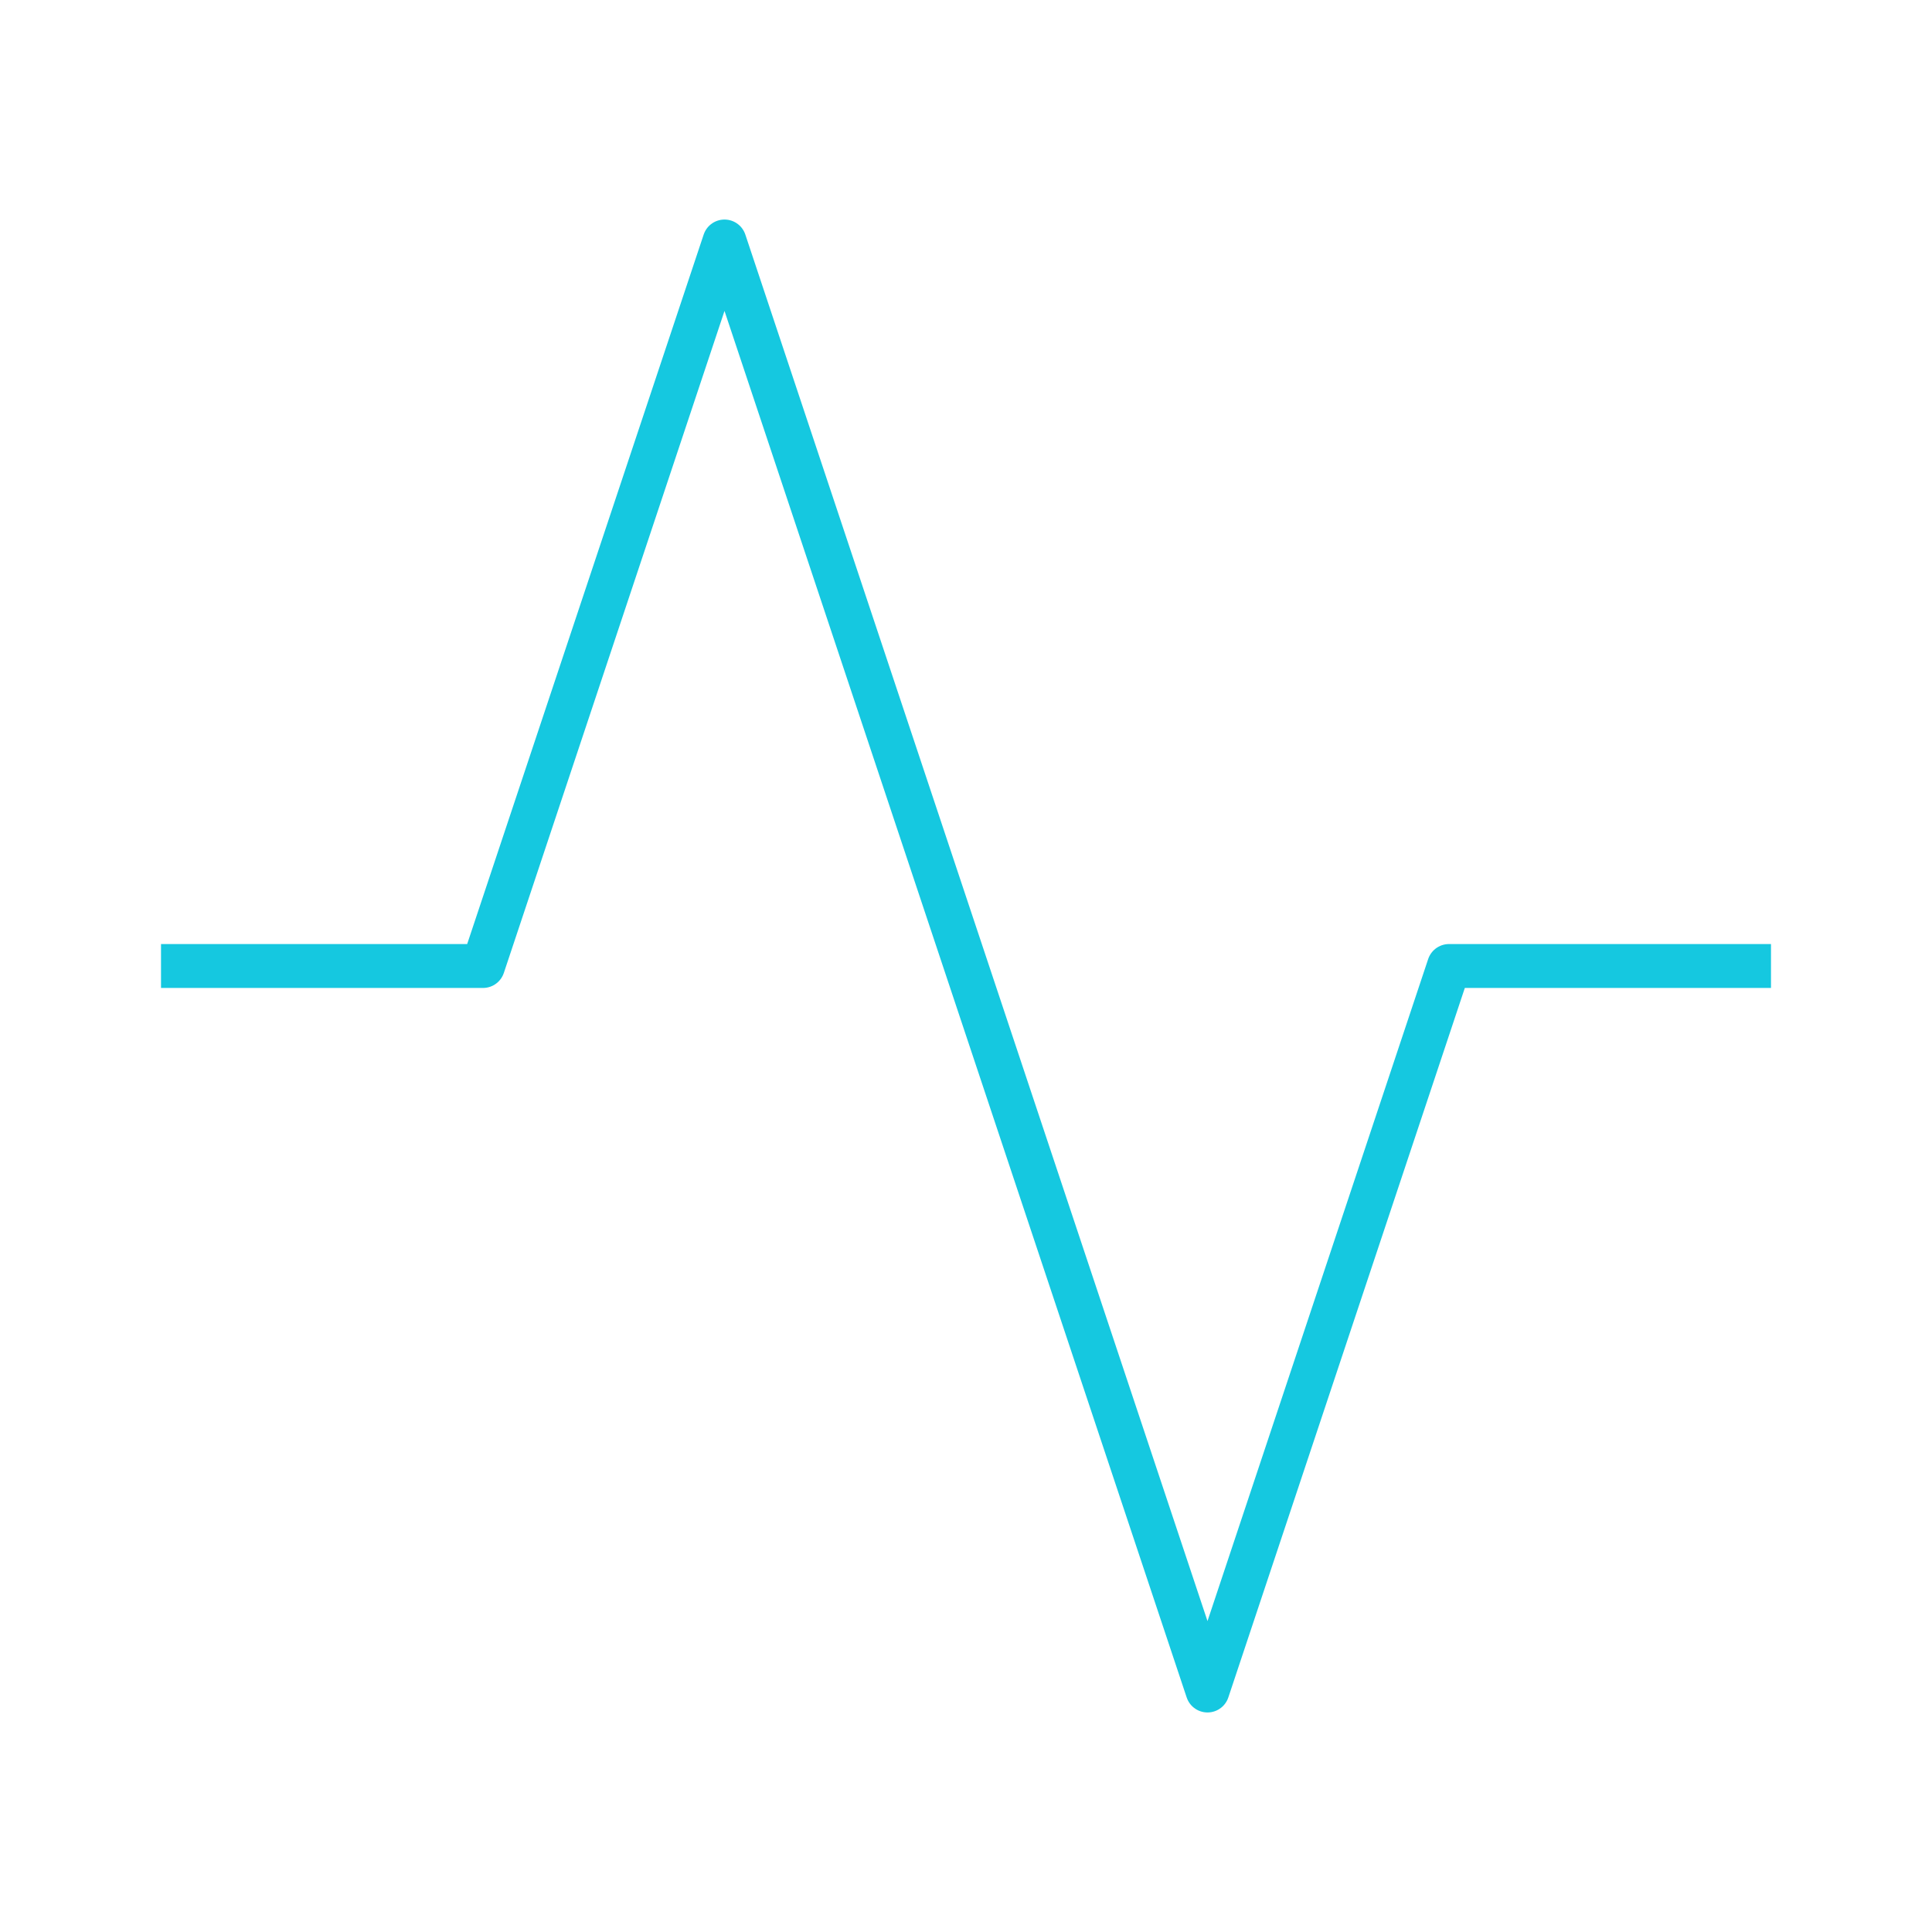
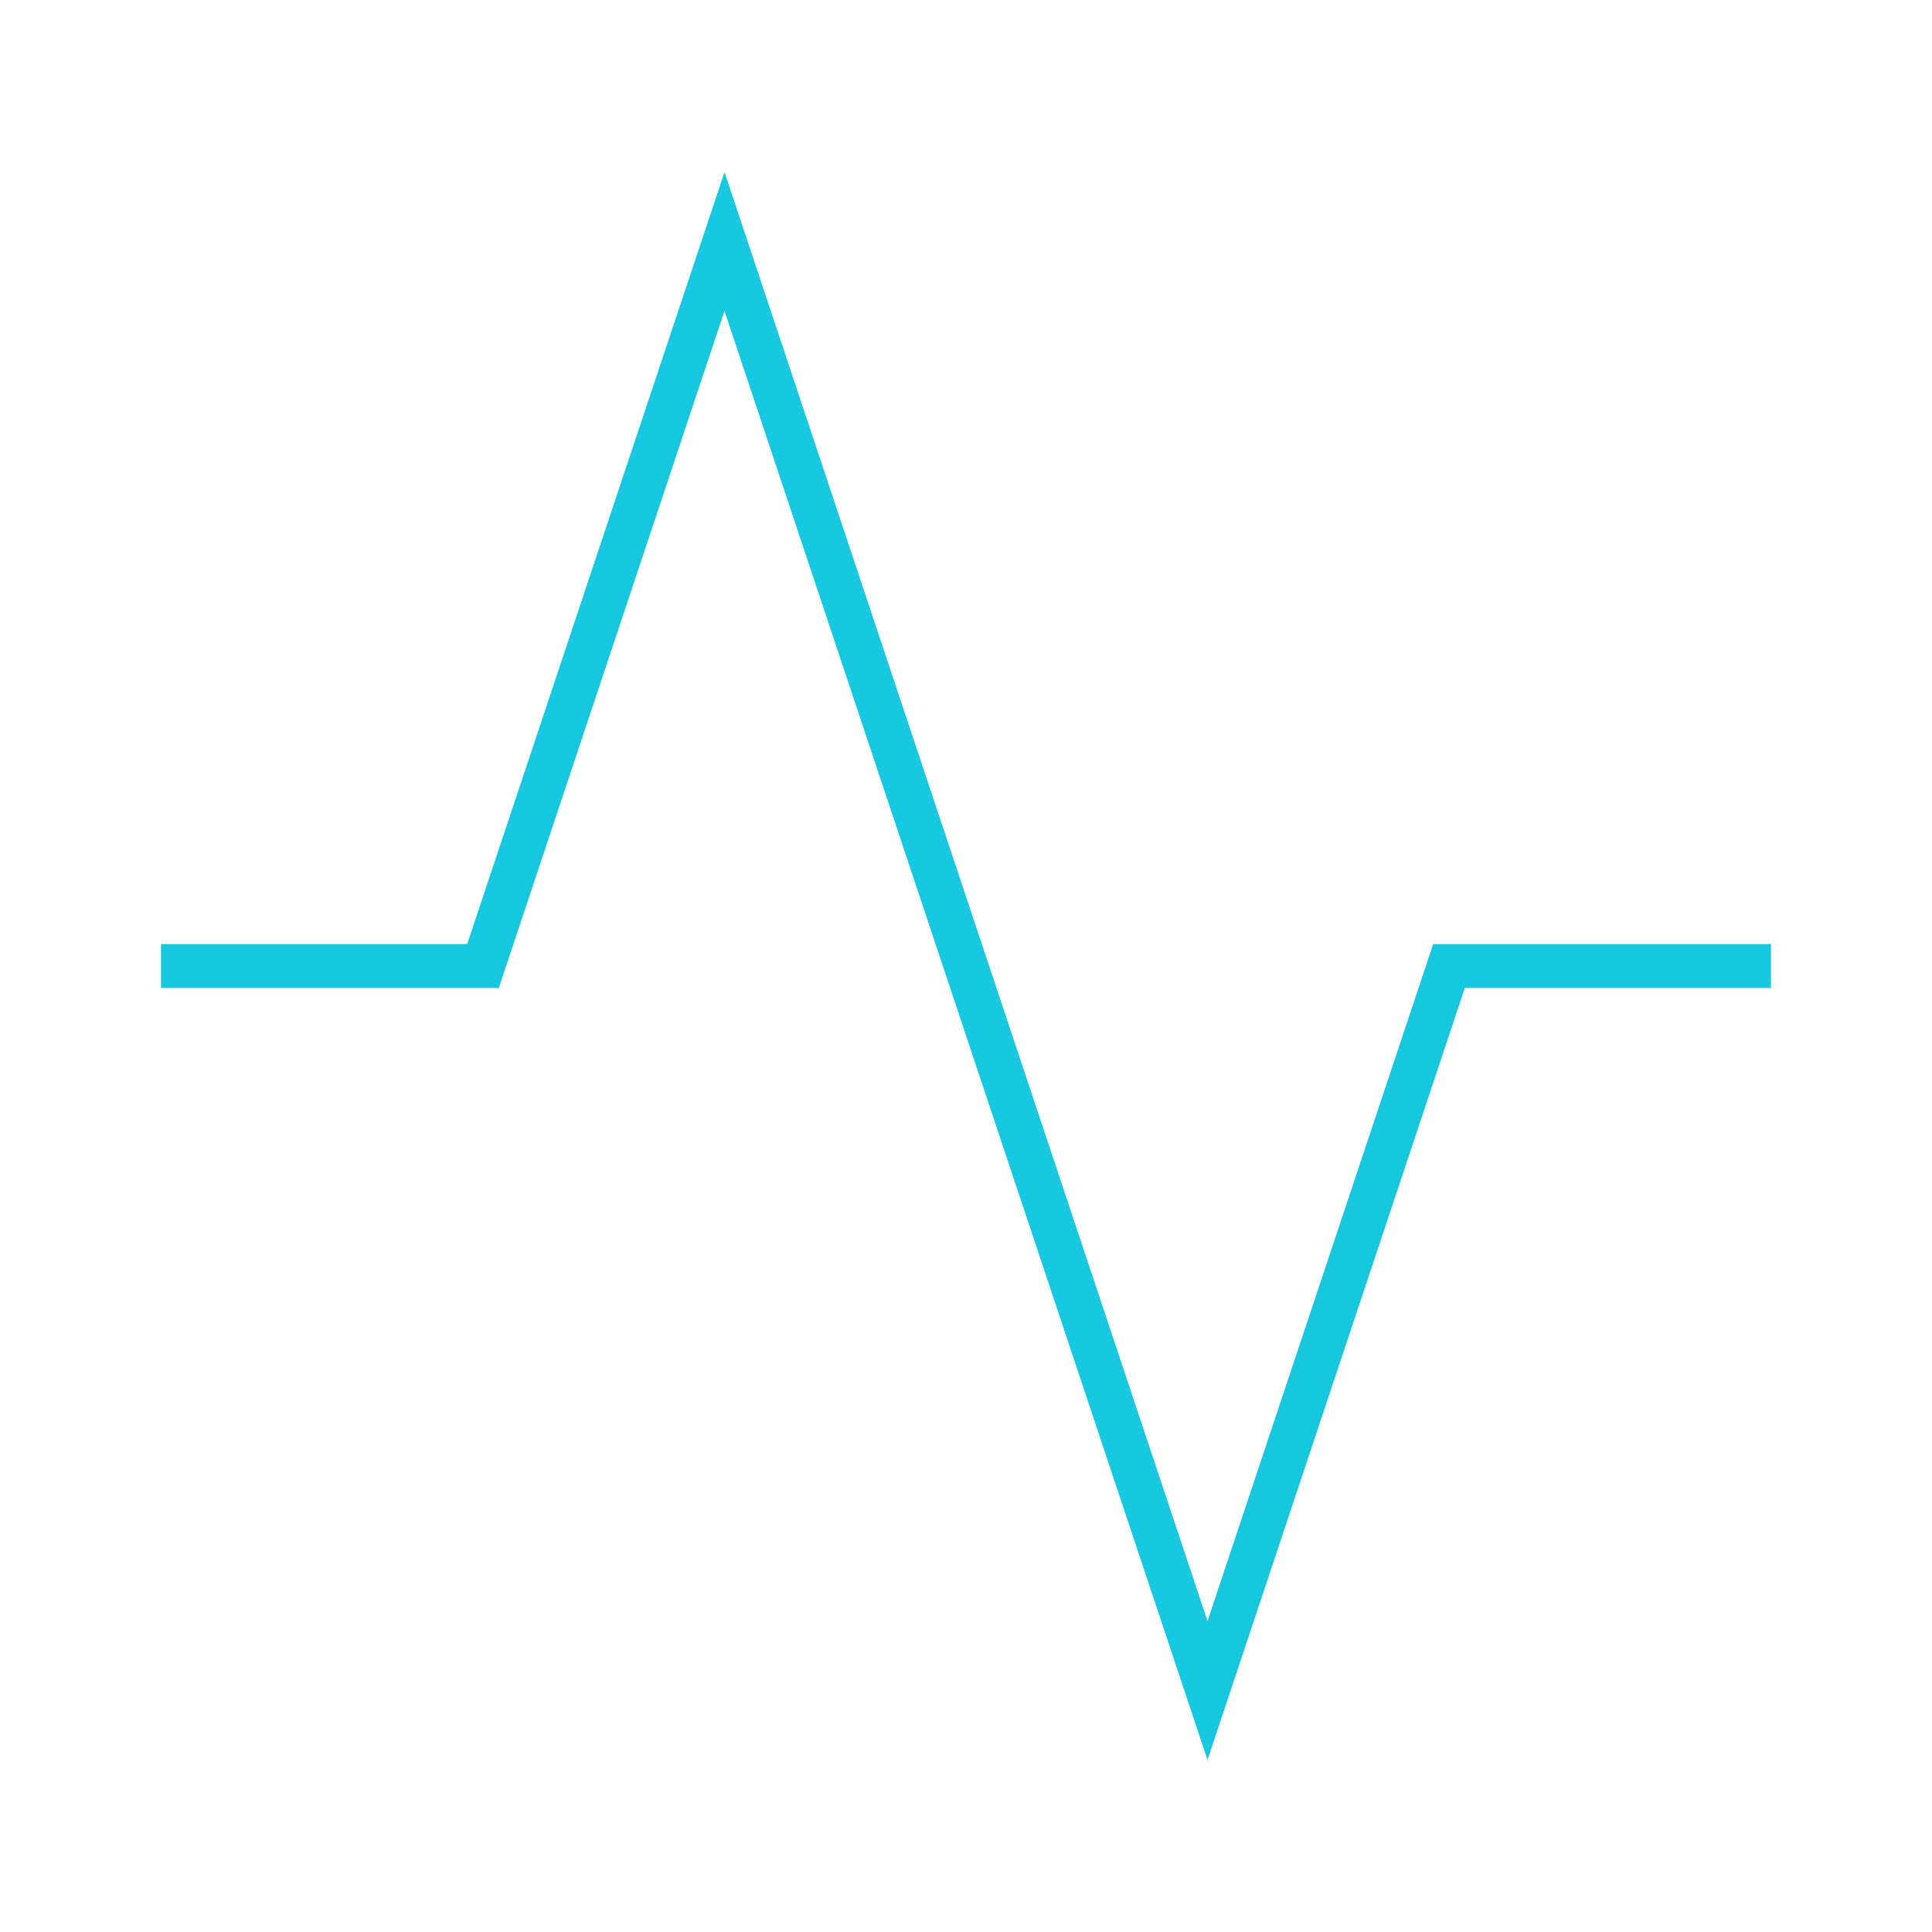
<svg xmlns="http://www.w3.org/2000/svg" width="44" height="44" viewBox="0 0 44 44" fill="none">
-   <path d="M40.333 22H33L27.5 38.5L16.5 5.5L11 22H3.667" stroke="#15C8E0" strokeWidth="4" strokeLinecap="round" stroke-linejoin="round" />
+   <path d="M40.333 22H33L27.5 38.5L16.5 5.5L11 22H3.667" stroke="#15C8E0" strokeWidth="4" strokeLinecap="round" strokeLinejoin="round" />
</svg>
